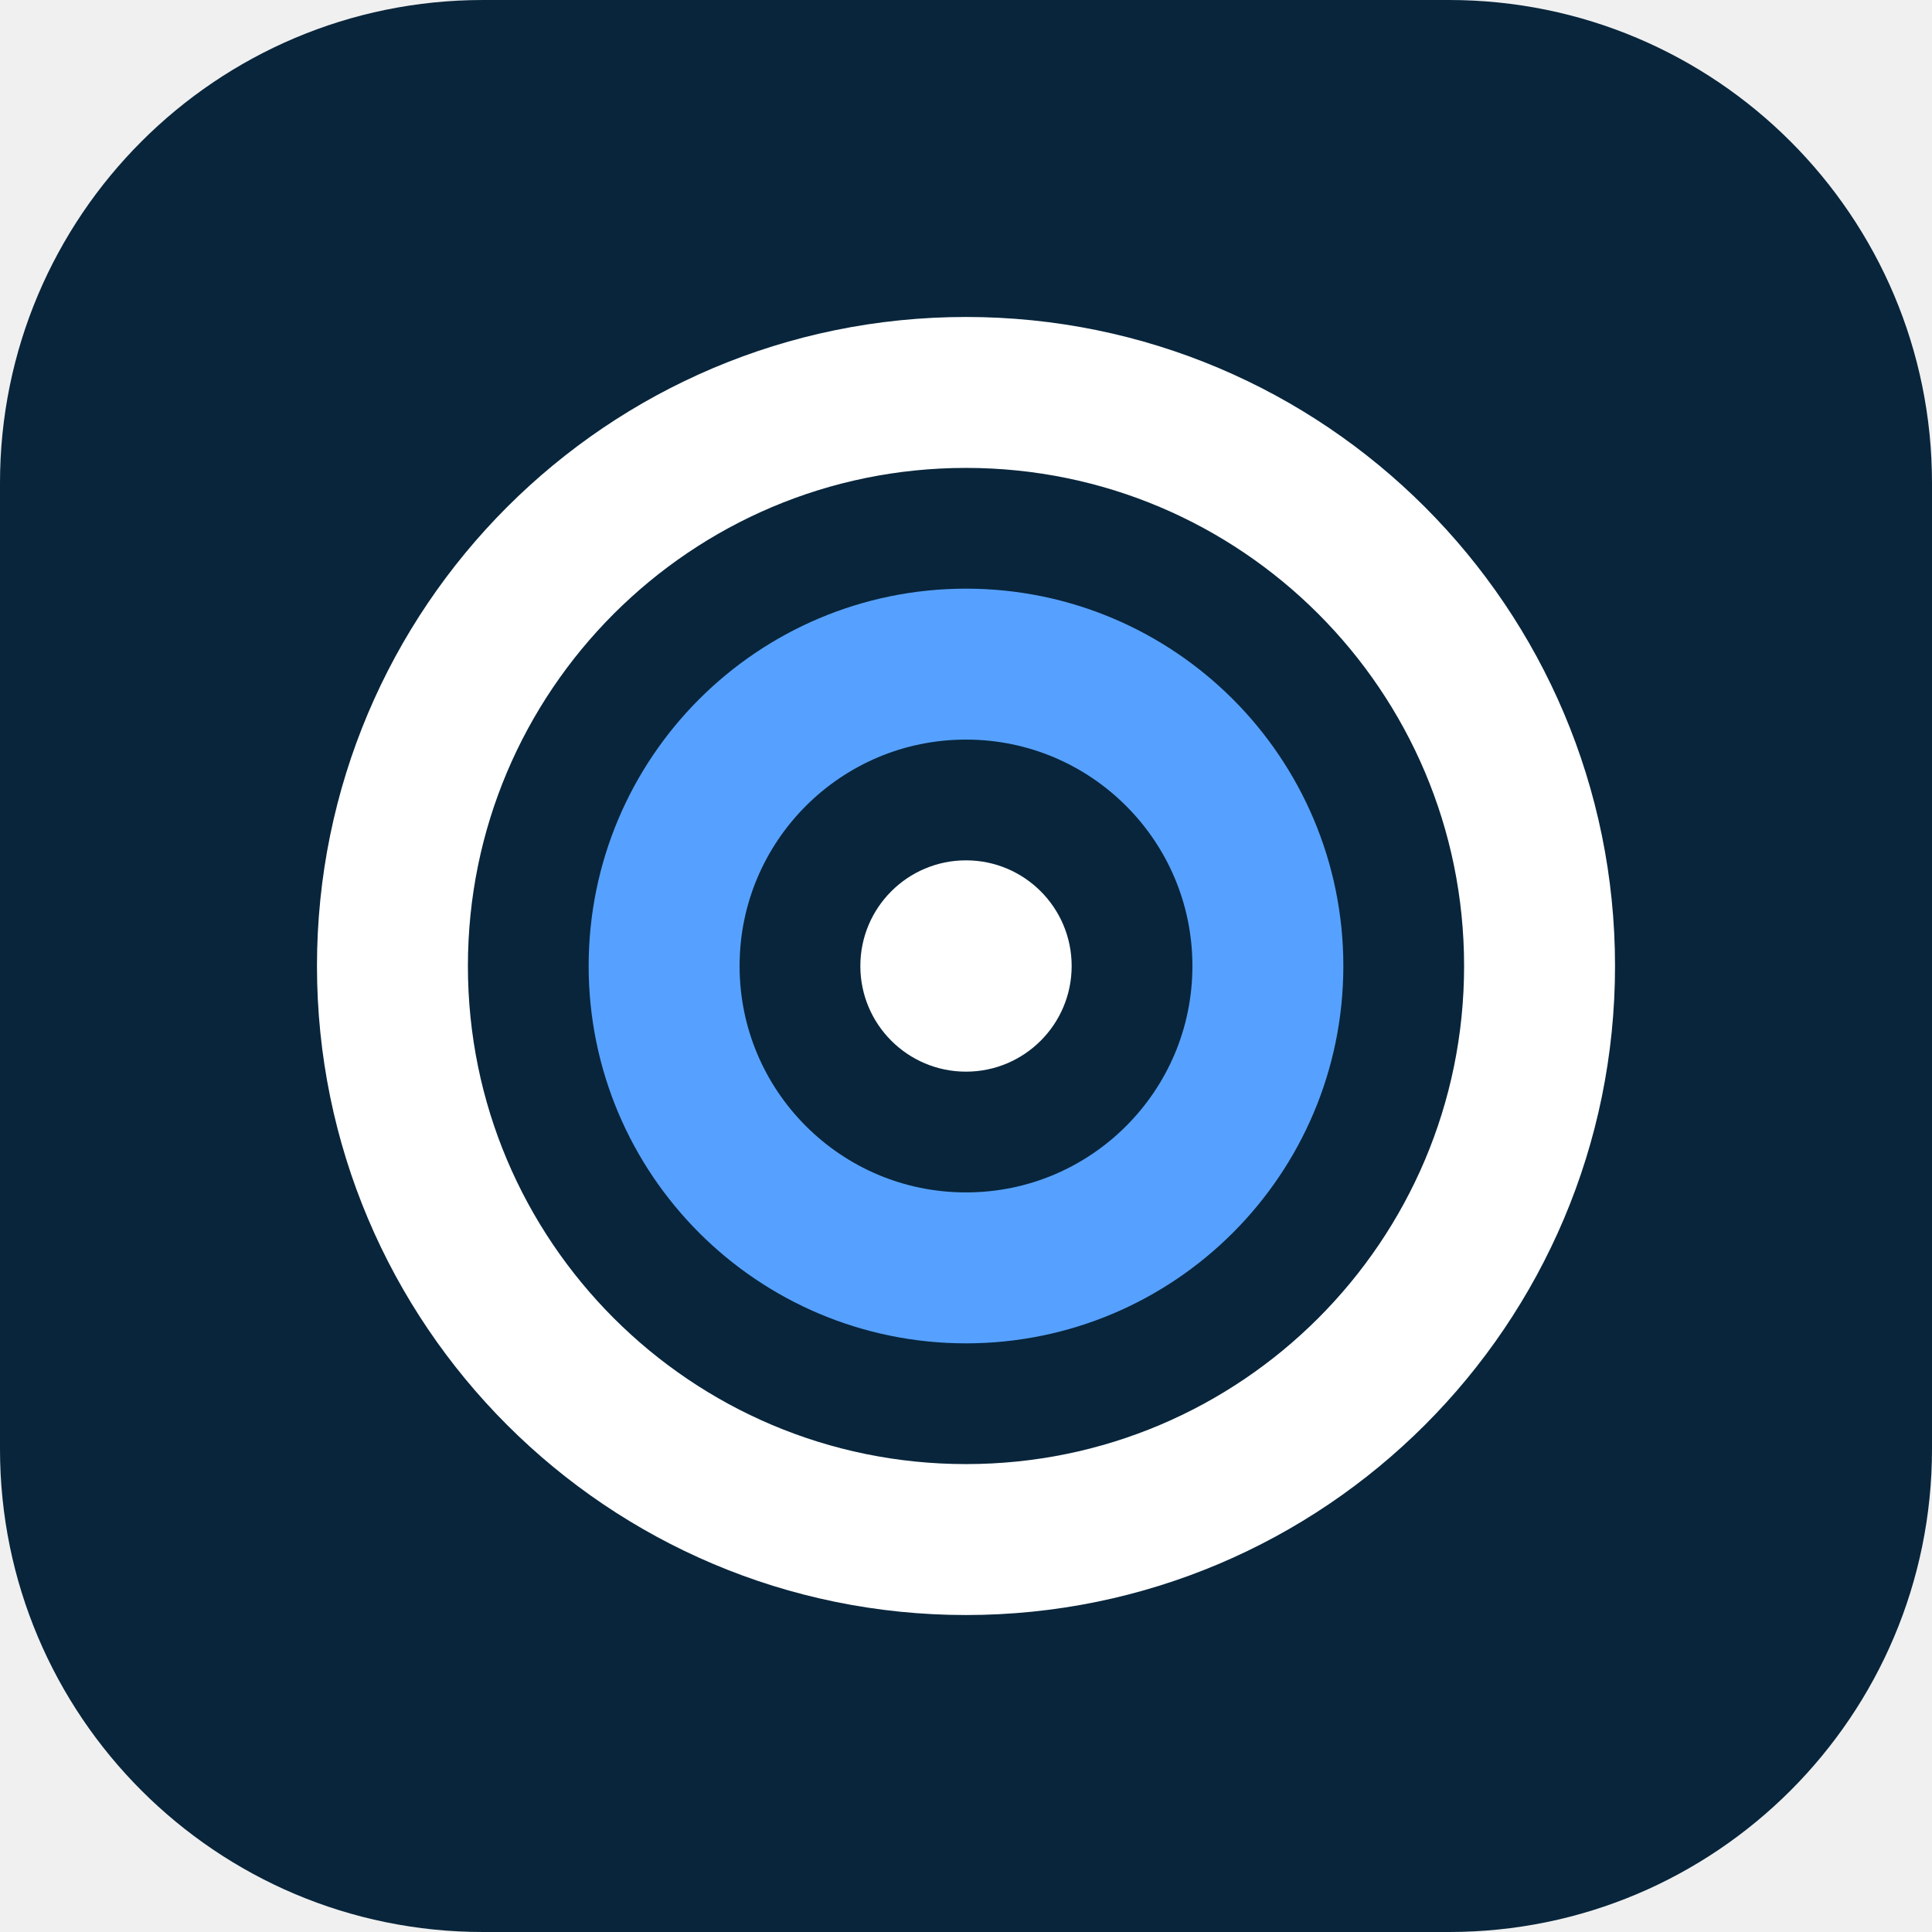
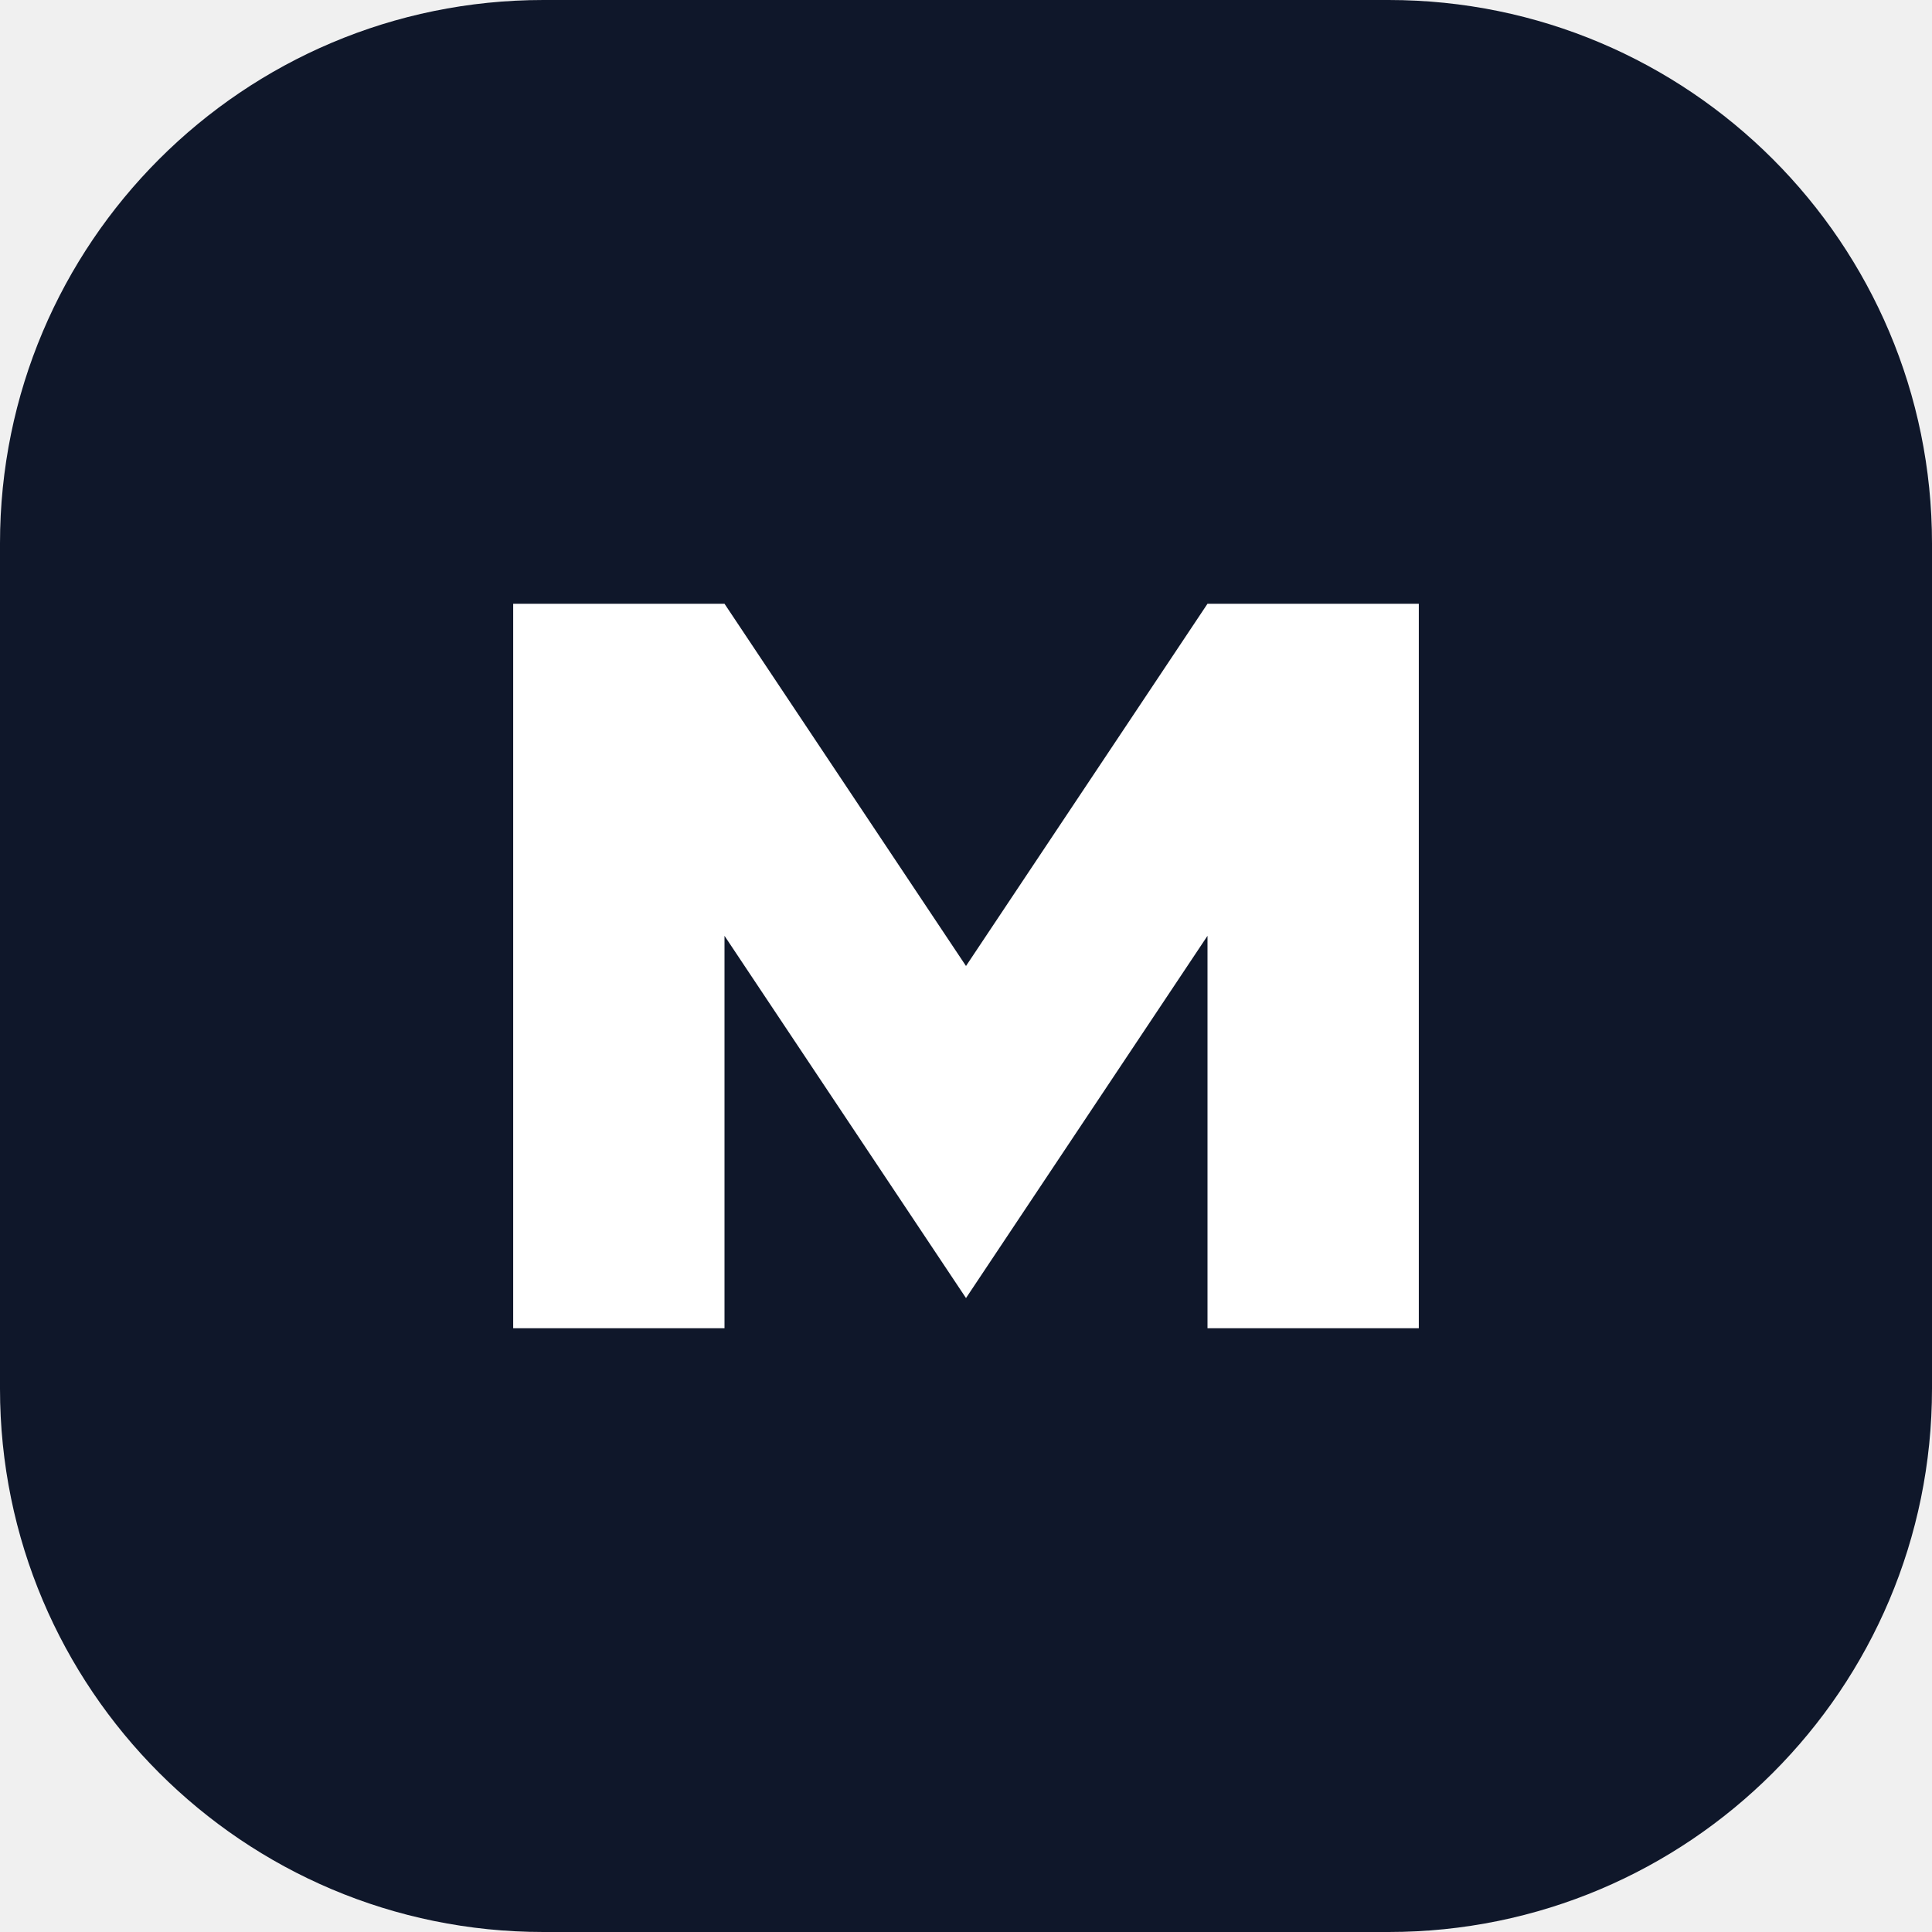
<svg xmlns="http://www.w3.org/2000/svg" viewBox="0 0 64 64">
-   <rect width="64" height="64" rx="16" fill="#08253b" />
-   <circle cx="32" cy="32" r="19" fill="none" stroke="#ffffff" stroke-width="5" />
-   <circle cx="32" cy="32" r="10" fill="none" stroke="#56a1ff" stroke-width="5" />
-   <circle cx="32" cy="32" r="3.5" fill="#ffffff" />
+   <rect width="64" height="64" rx="18" fill="#0f172a" />
+   <path d="M17 44V20h7l8 12 8-12h7v24h-7V31l-8 12-8-12v13z" fill="#fff" />
</svg>
